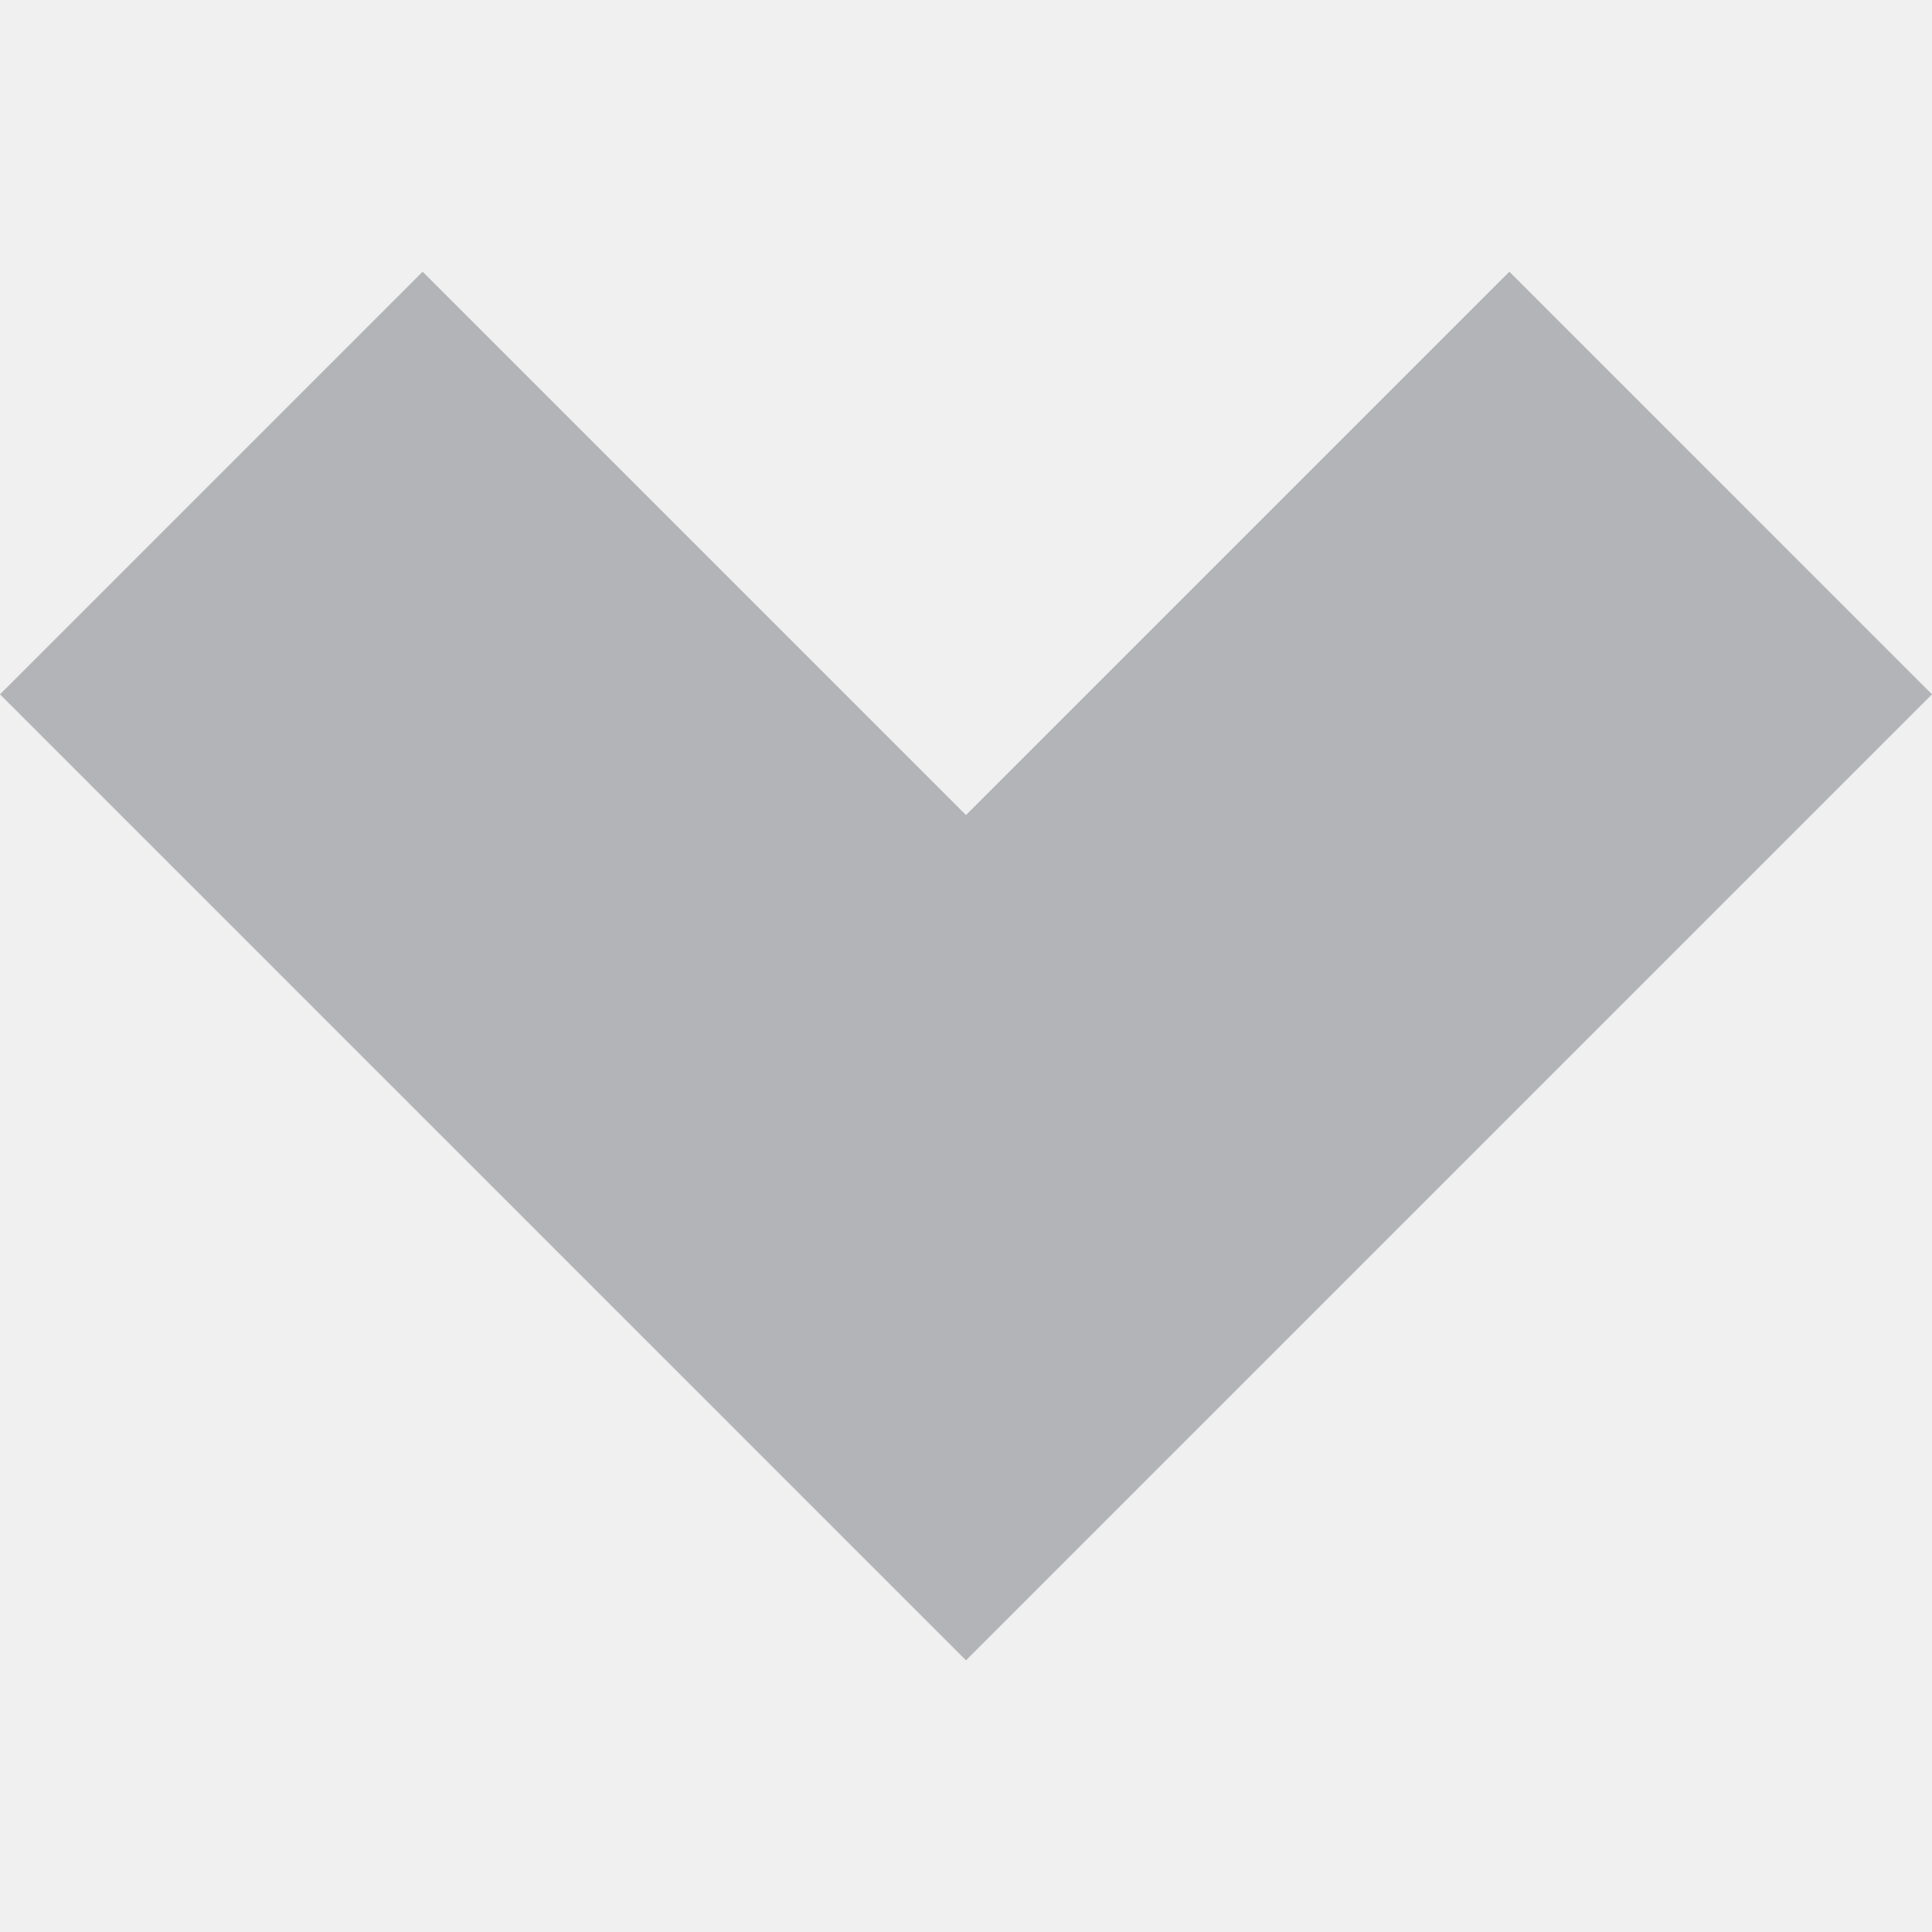
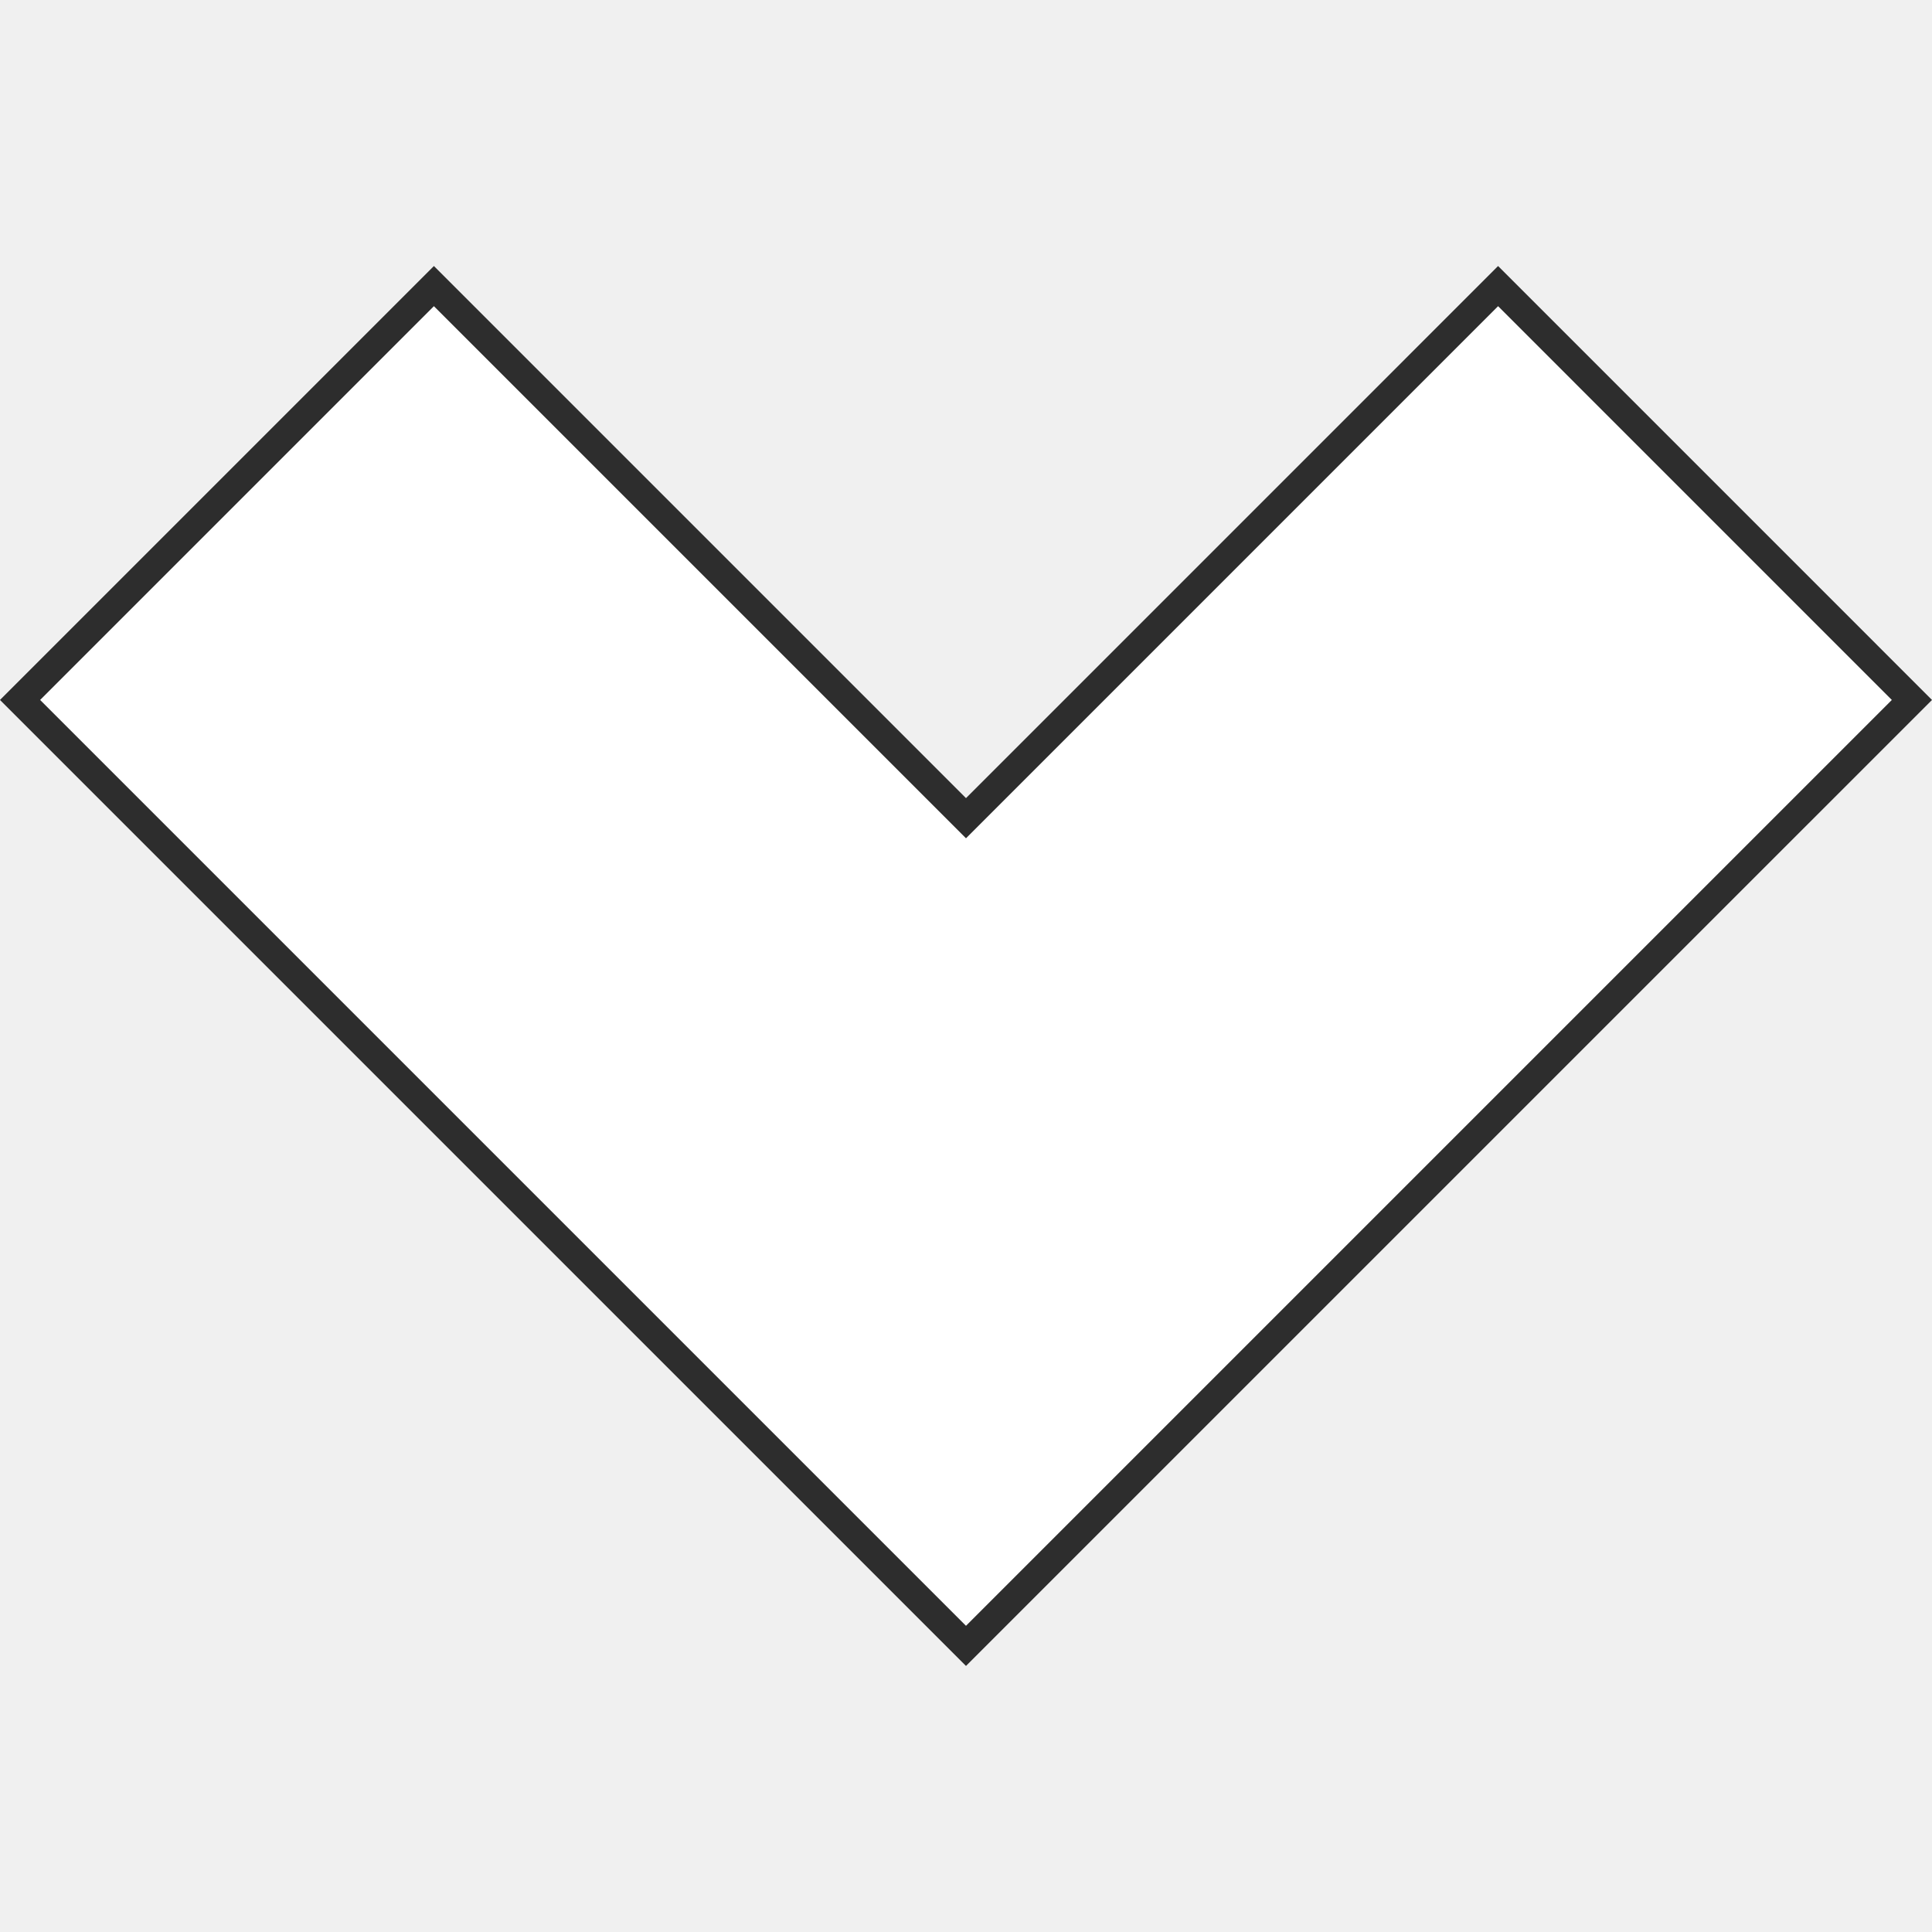
- <svg xmlns="http://www.w3.org/2000/svg" version="1.1" id="Layer_1" x="0px" y="0px" width="100px" height="100px" viewBox="0 0 100 100" enable-background="new 0 0 100 100" xml:space="preserve">
-   <polygon fill="#B3B4B7" points="100,35.938 78.125,14.062 50,42.188 21.875,14.062 0,35.938 50,85.938 " />
+ <svg xmlns="http://www.w3.org/2000/svg" version="1.1" id="Layer_1" x="0px" y="0px" width="102.121px" height="102.121px" viewBox="-1.06 -1.06 102.121 102.121" enable-background="new -1.06 -1.06 102.121 102.121" xml:space="preserve">
+   <g>
+     <polygon fill="#FFFFFF" points="98.939,35.938 78.125,15.123 50,43.249 21.875,15.123 1.061,35.938 50,84.877  " />
+     <path fill="#2D2D2D" d="M78.125,13.001L50,41.127L21.875,13.001L-1.061,35.938L50,86.998l51.061-51.06L78.125,13.001z    M21.875,15.123L50,43.249l28.125-28.126l20.814,20.815L50,84.877L1.061,35.938L21.875,15.123z" />
+   </g>
</svg>
